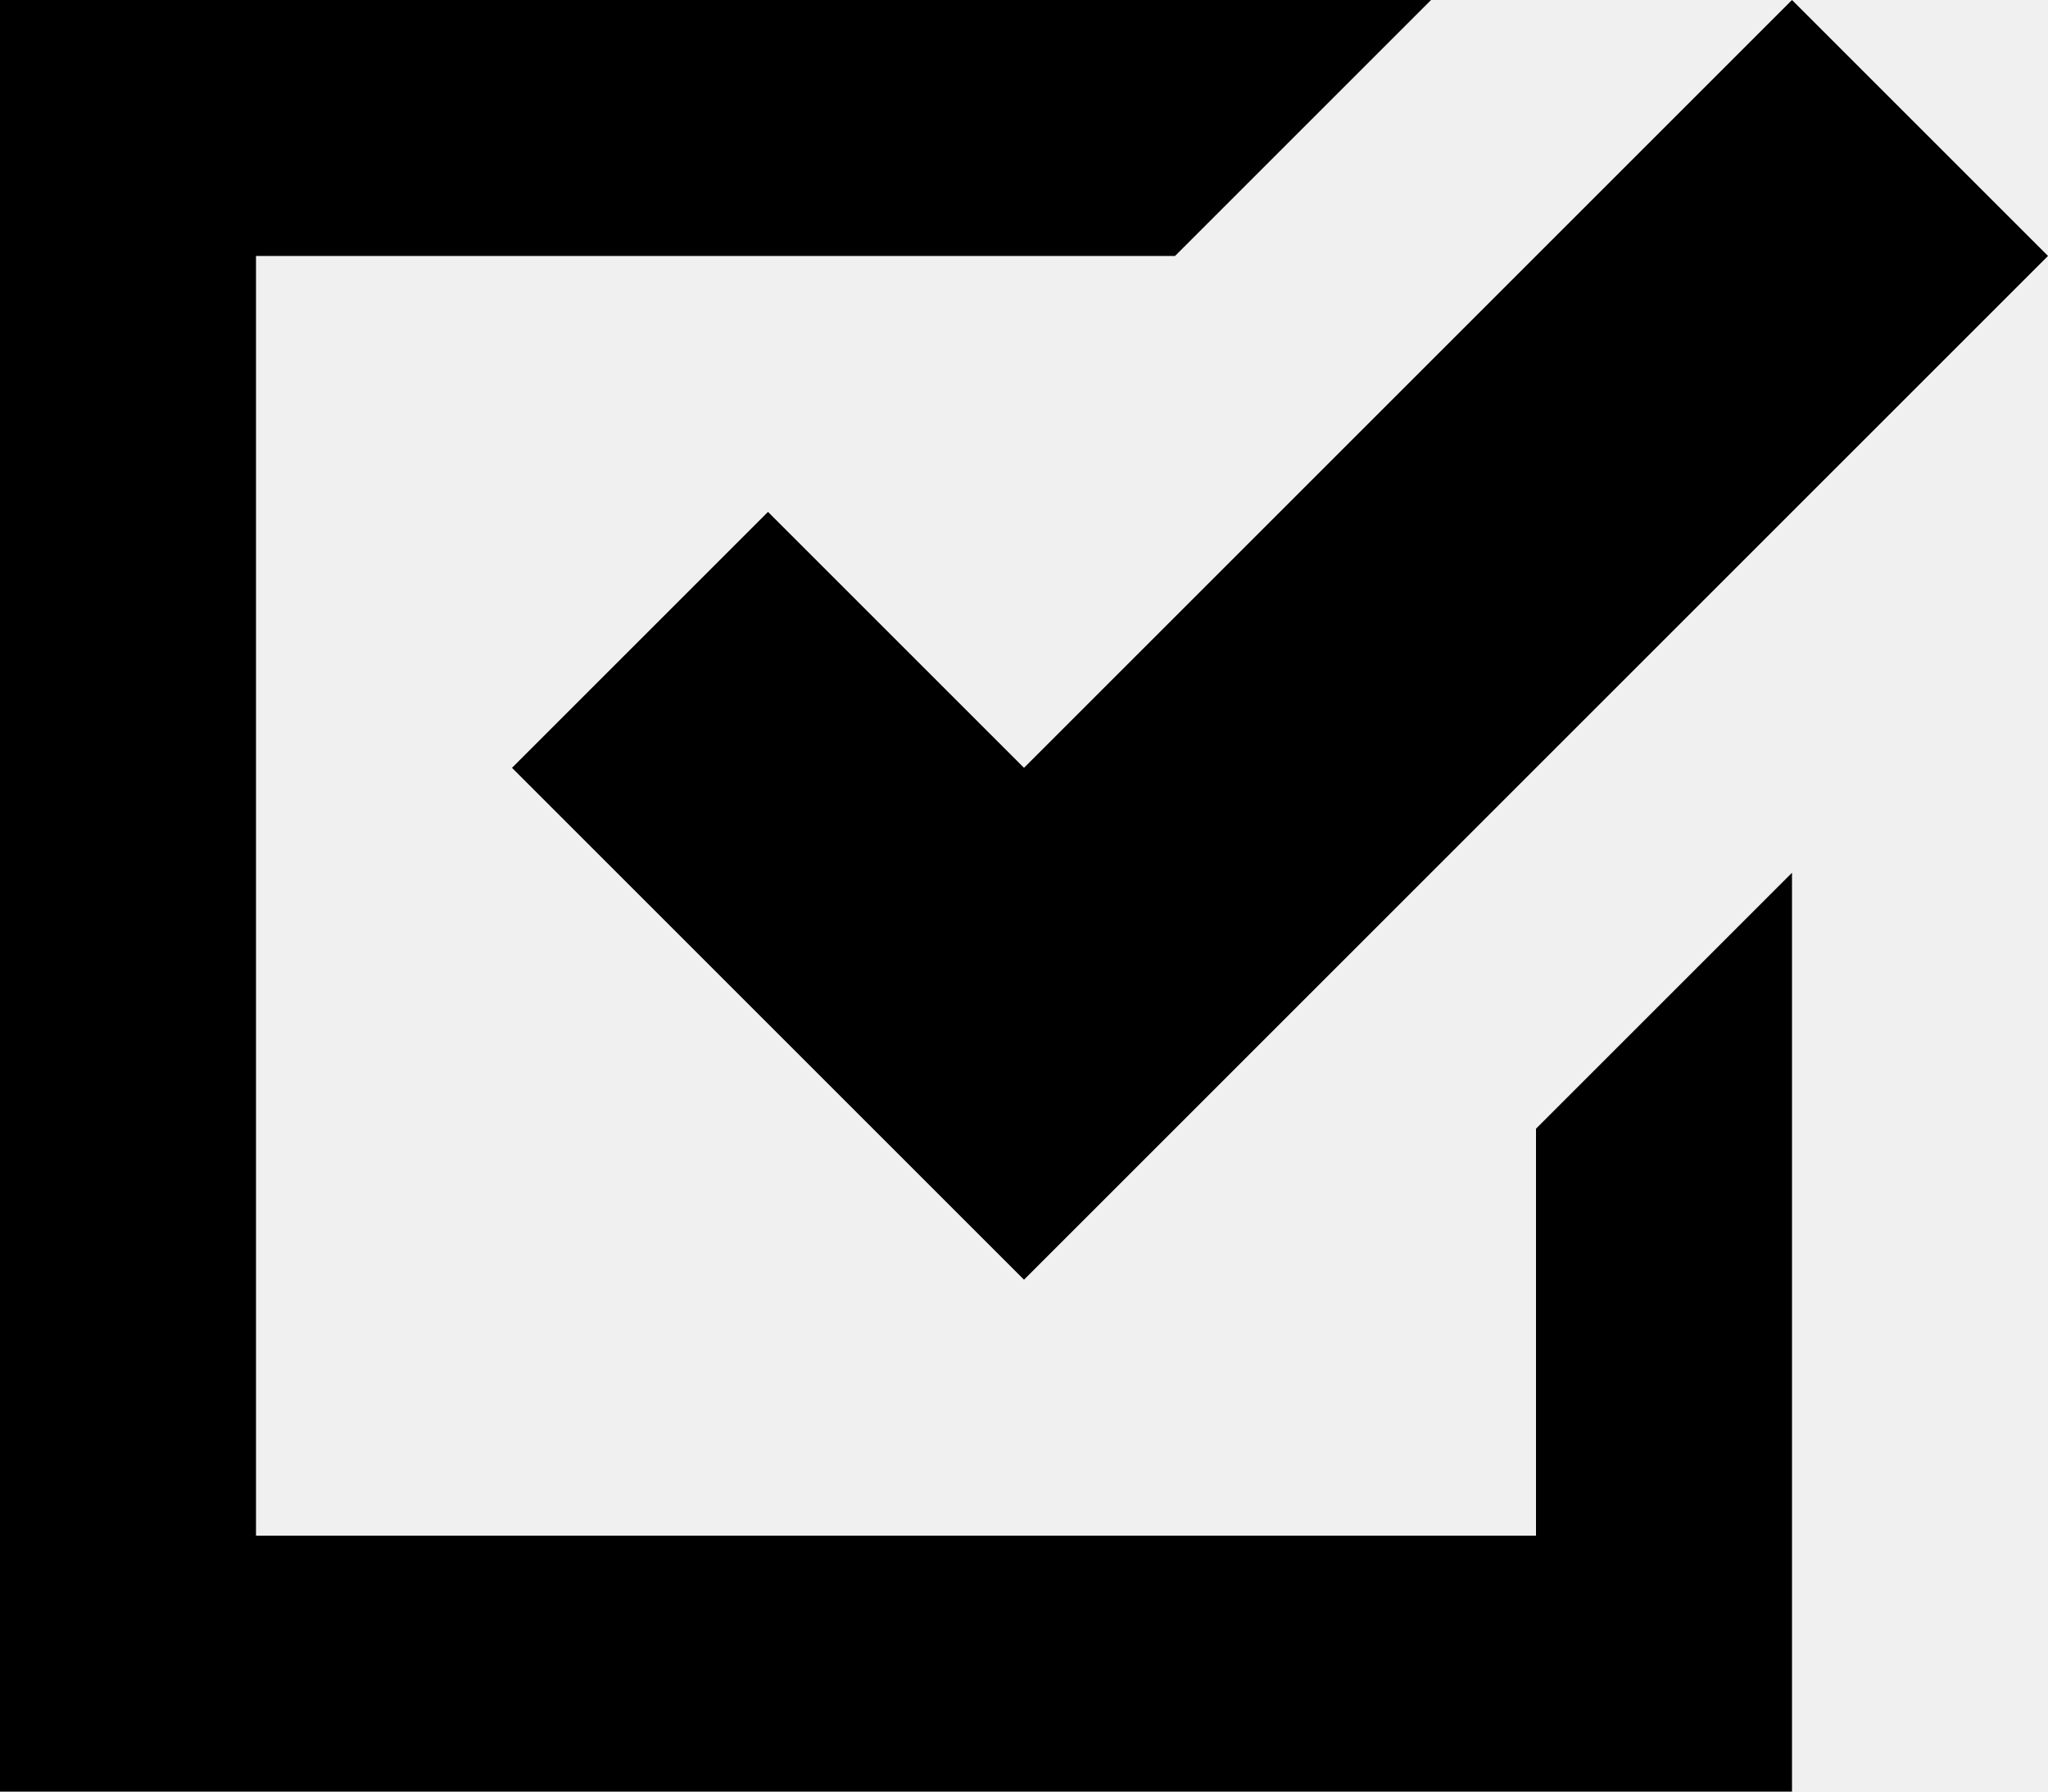
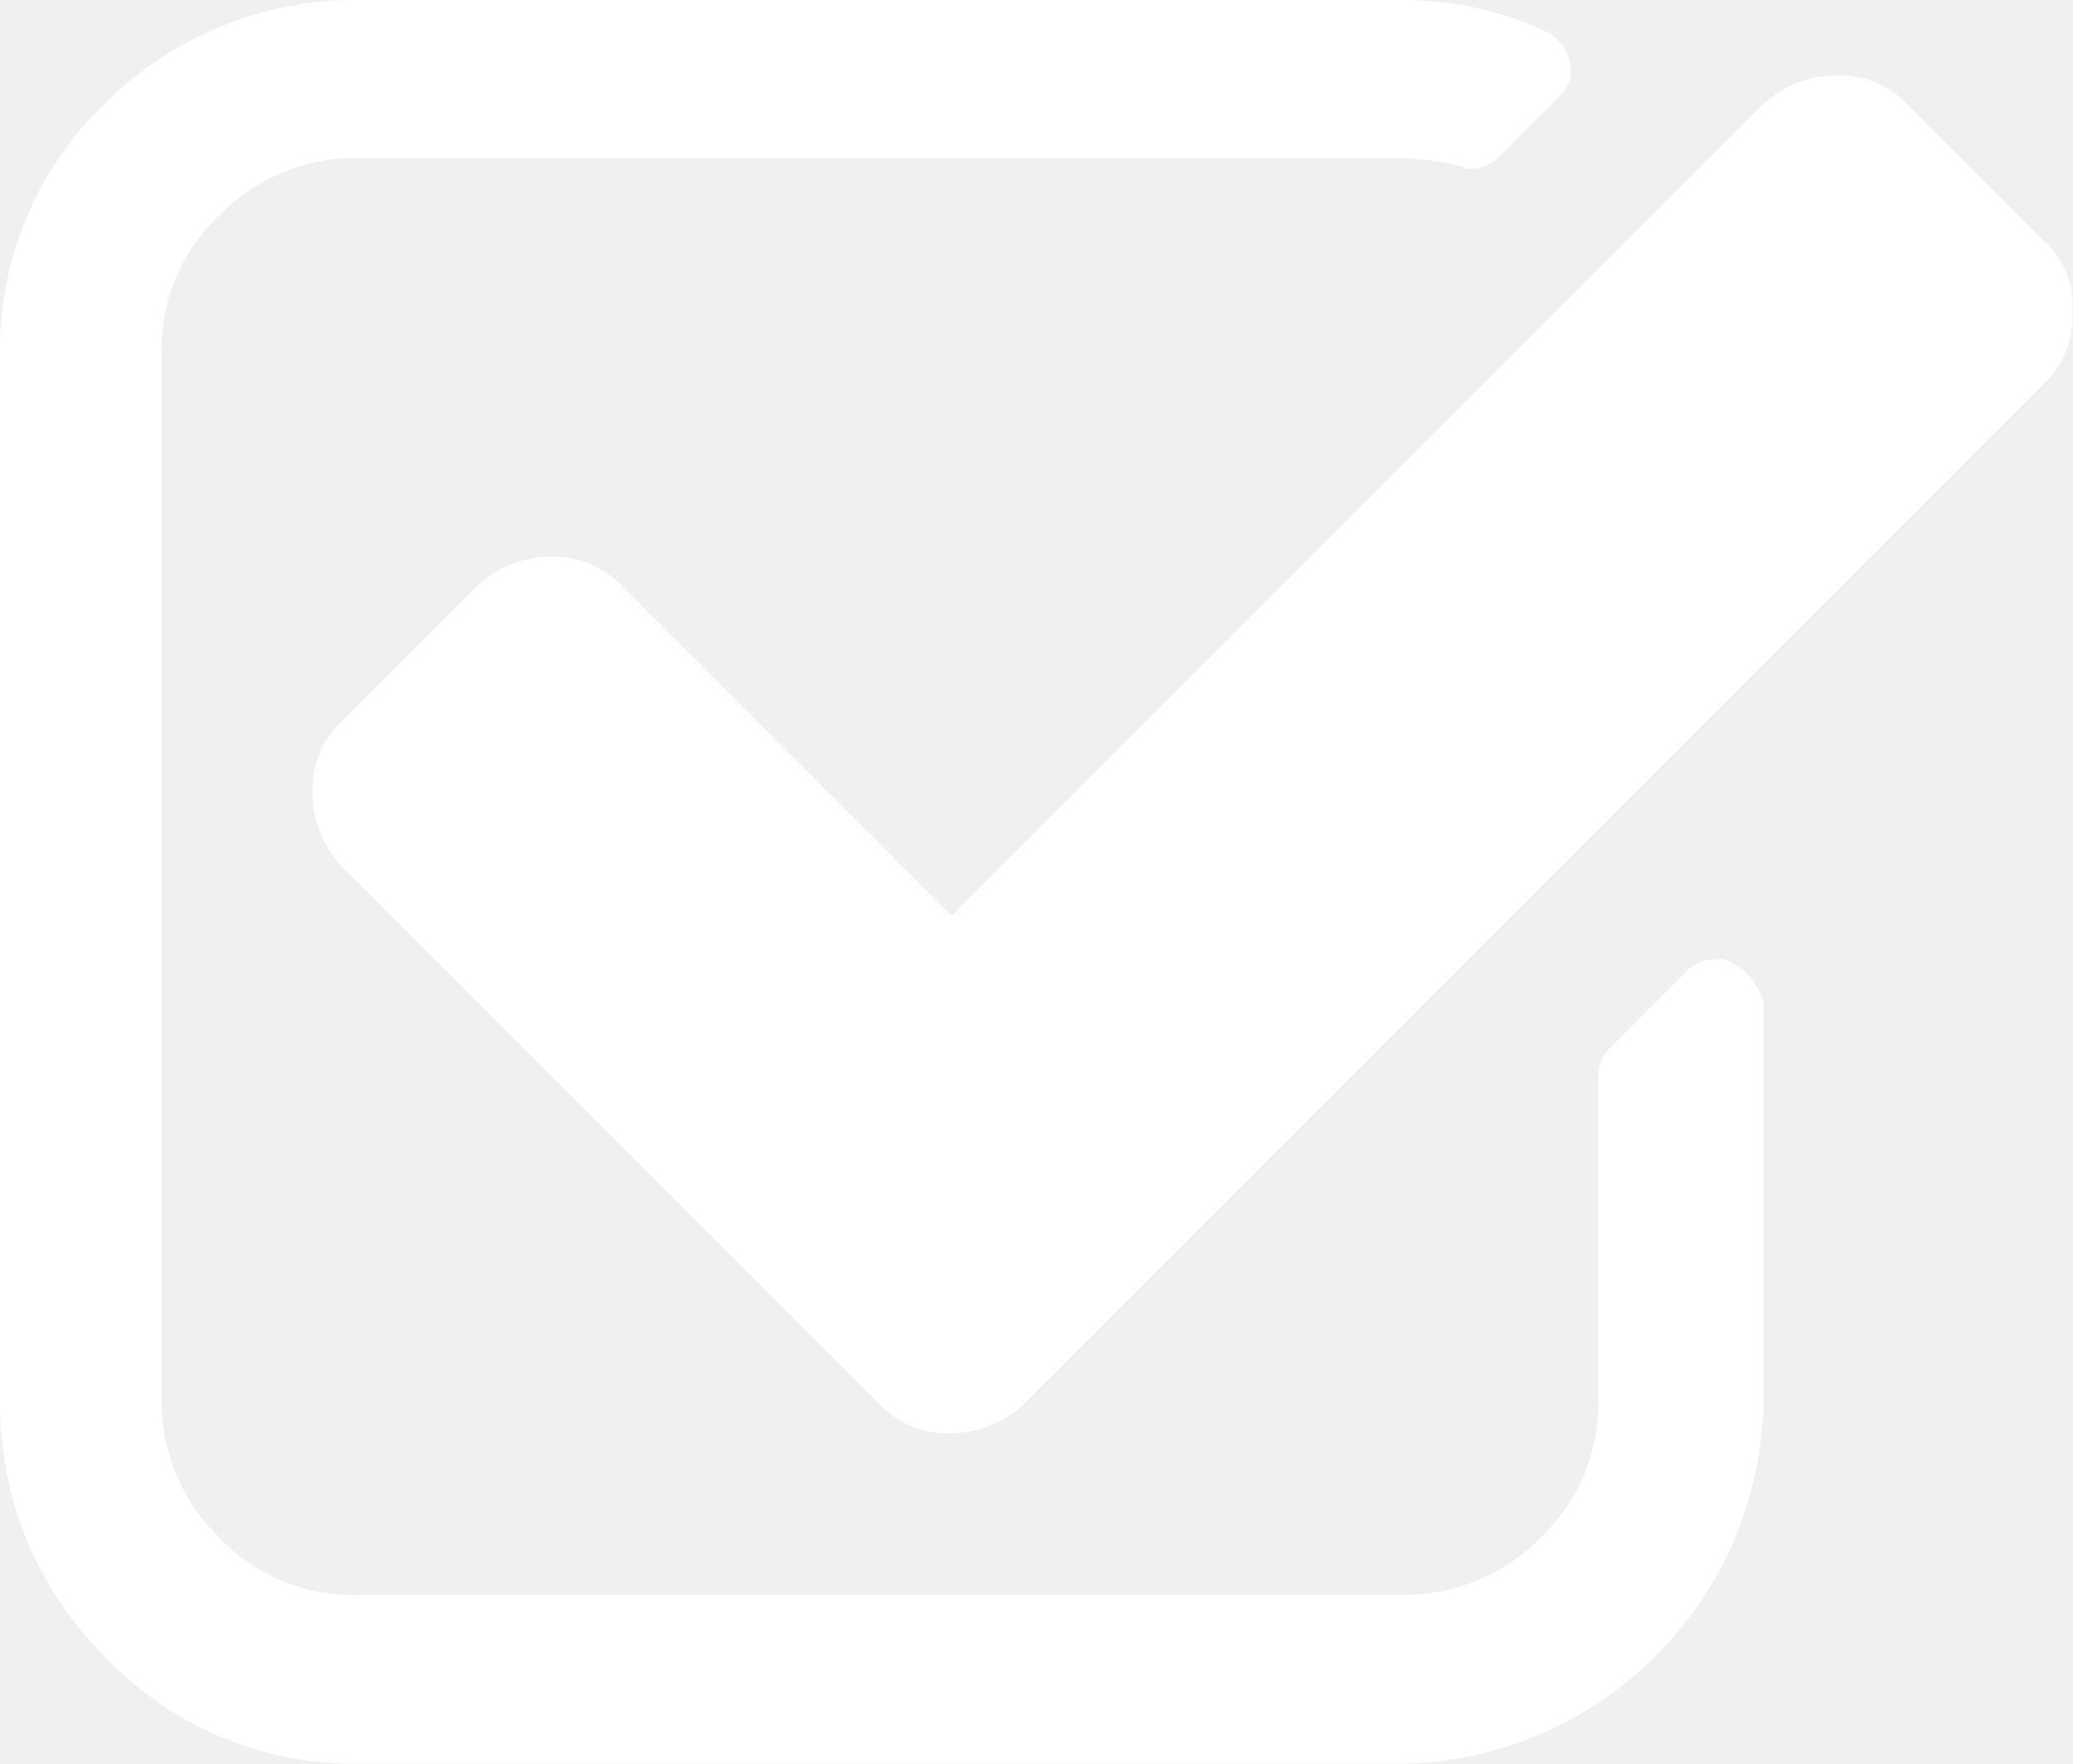
- <svg xmlns="http://www.w3.org/2000/svg" width="36" height="31.5" viewBox="0 0 36 31.5">
-   <path id="Icon_open-task" data-name="Icon open-task" d="M0,0V31.5H31.5V15.345l-4.5,4.5V27H4.5V4.5H20.655l4.5-4.5ZM31.5,0,18,13.5,13.5,9,9,13.5l9,9,18-18Z" />
+ <svg xmlns="http://www.w3.org/2000/svg" width="57.719" height="49.1" viewBox="0 0 57.719 49.1">
+   <g id="_0000001" data-name="0000001" transform="translate(-145.4 -88.3)">
+     <g id="组_1034" data-name="组 1034">
+       <path id="路径_1905" data-name="路径 1905" d="M193.6,115.1a.6.6,0,0,0-.4-.1,1.135,1.135,0,0,0-.8.3l-2.2,2.2a1.136,1.136,0,0,0-.3.8v8.9a5.132,5.132,0,0,1-1.6,3.9,5.284,5.284,0,0,1-3.9,1.6h-29a5.132,5.132,0,0,1-3.9-1.6,5.284,5.284,0,0,1-1.6-3.9v-29a5.132,5.132,0,0,1,1.6-3.9,5.284,5.284,0,0,1,3.9-1.6h29a9.972,9.972,0,0,1,1.6.2c.1,0,.2.1.3.1a1.135,1.135,0,0,0,.8-.3l1.7-1.7a.959.959,0,0,0,.3-1,1.242,1.242,0,0,0-.6-.8,9.455,9.455,0,0,0-4.1-.9h-29a9.9,9.9,0,0,0-7.1,2.9,9.506,9.506,0,0,0-2.9,7.1v29a9.9,9.9,0,0,0,2.9,7.1,9.6,9.6,0,0,0,7.1,3h29a10.246,10.246,0,0,0,10.1-10.1V116.2A1.713,1.713,0,0,0,193.6,115.1Z" fill="#fff" />
+       <path id="路径_1906" data-name="路径 1906" d="M202.3,95l-3.8-3.8a2.568,2.568,0,0,0-2-.8,2.973,2.973,0,0,0-2,.8l-22.6,22.6-9.2-9.2a2.568,2.568,0,0,0-2-.8,2.973,2.973,0,0,0-2,.8l-3.8,3.8a2.568,2.568,0,0,0-.8,2,2.973,2.973,0,0,0,.8,2l15,15a2.568,2.568,0,0,0,2,.8,2.973,2.973,0,0,0,2-.8L202.3,99a2.568,2.568,0,0,0,.8-2A2.373,2.373,0,0,0,202.3,95Z" fill="#fff" />
+     </g>
+   </g>
</svg>
